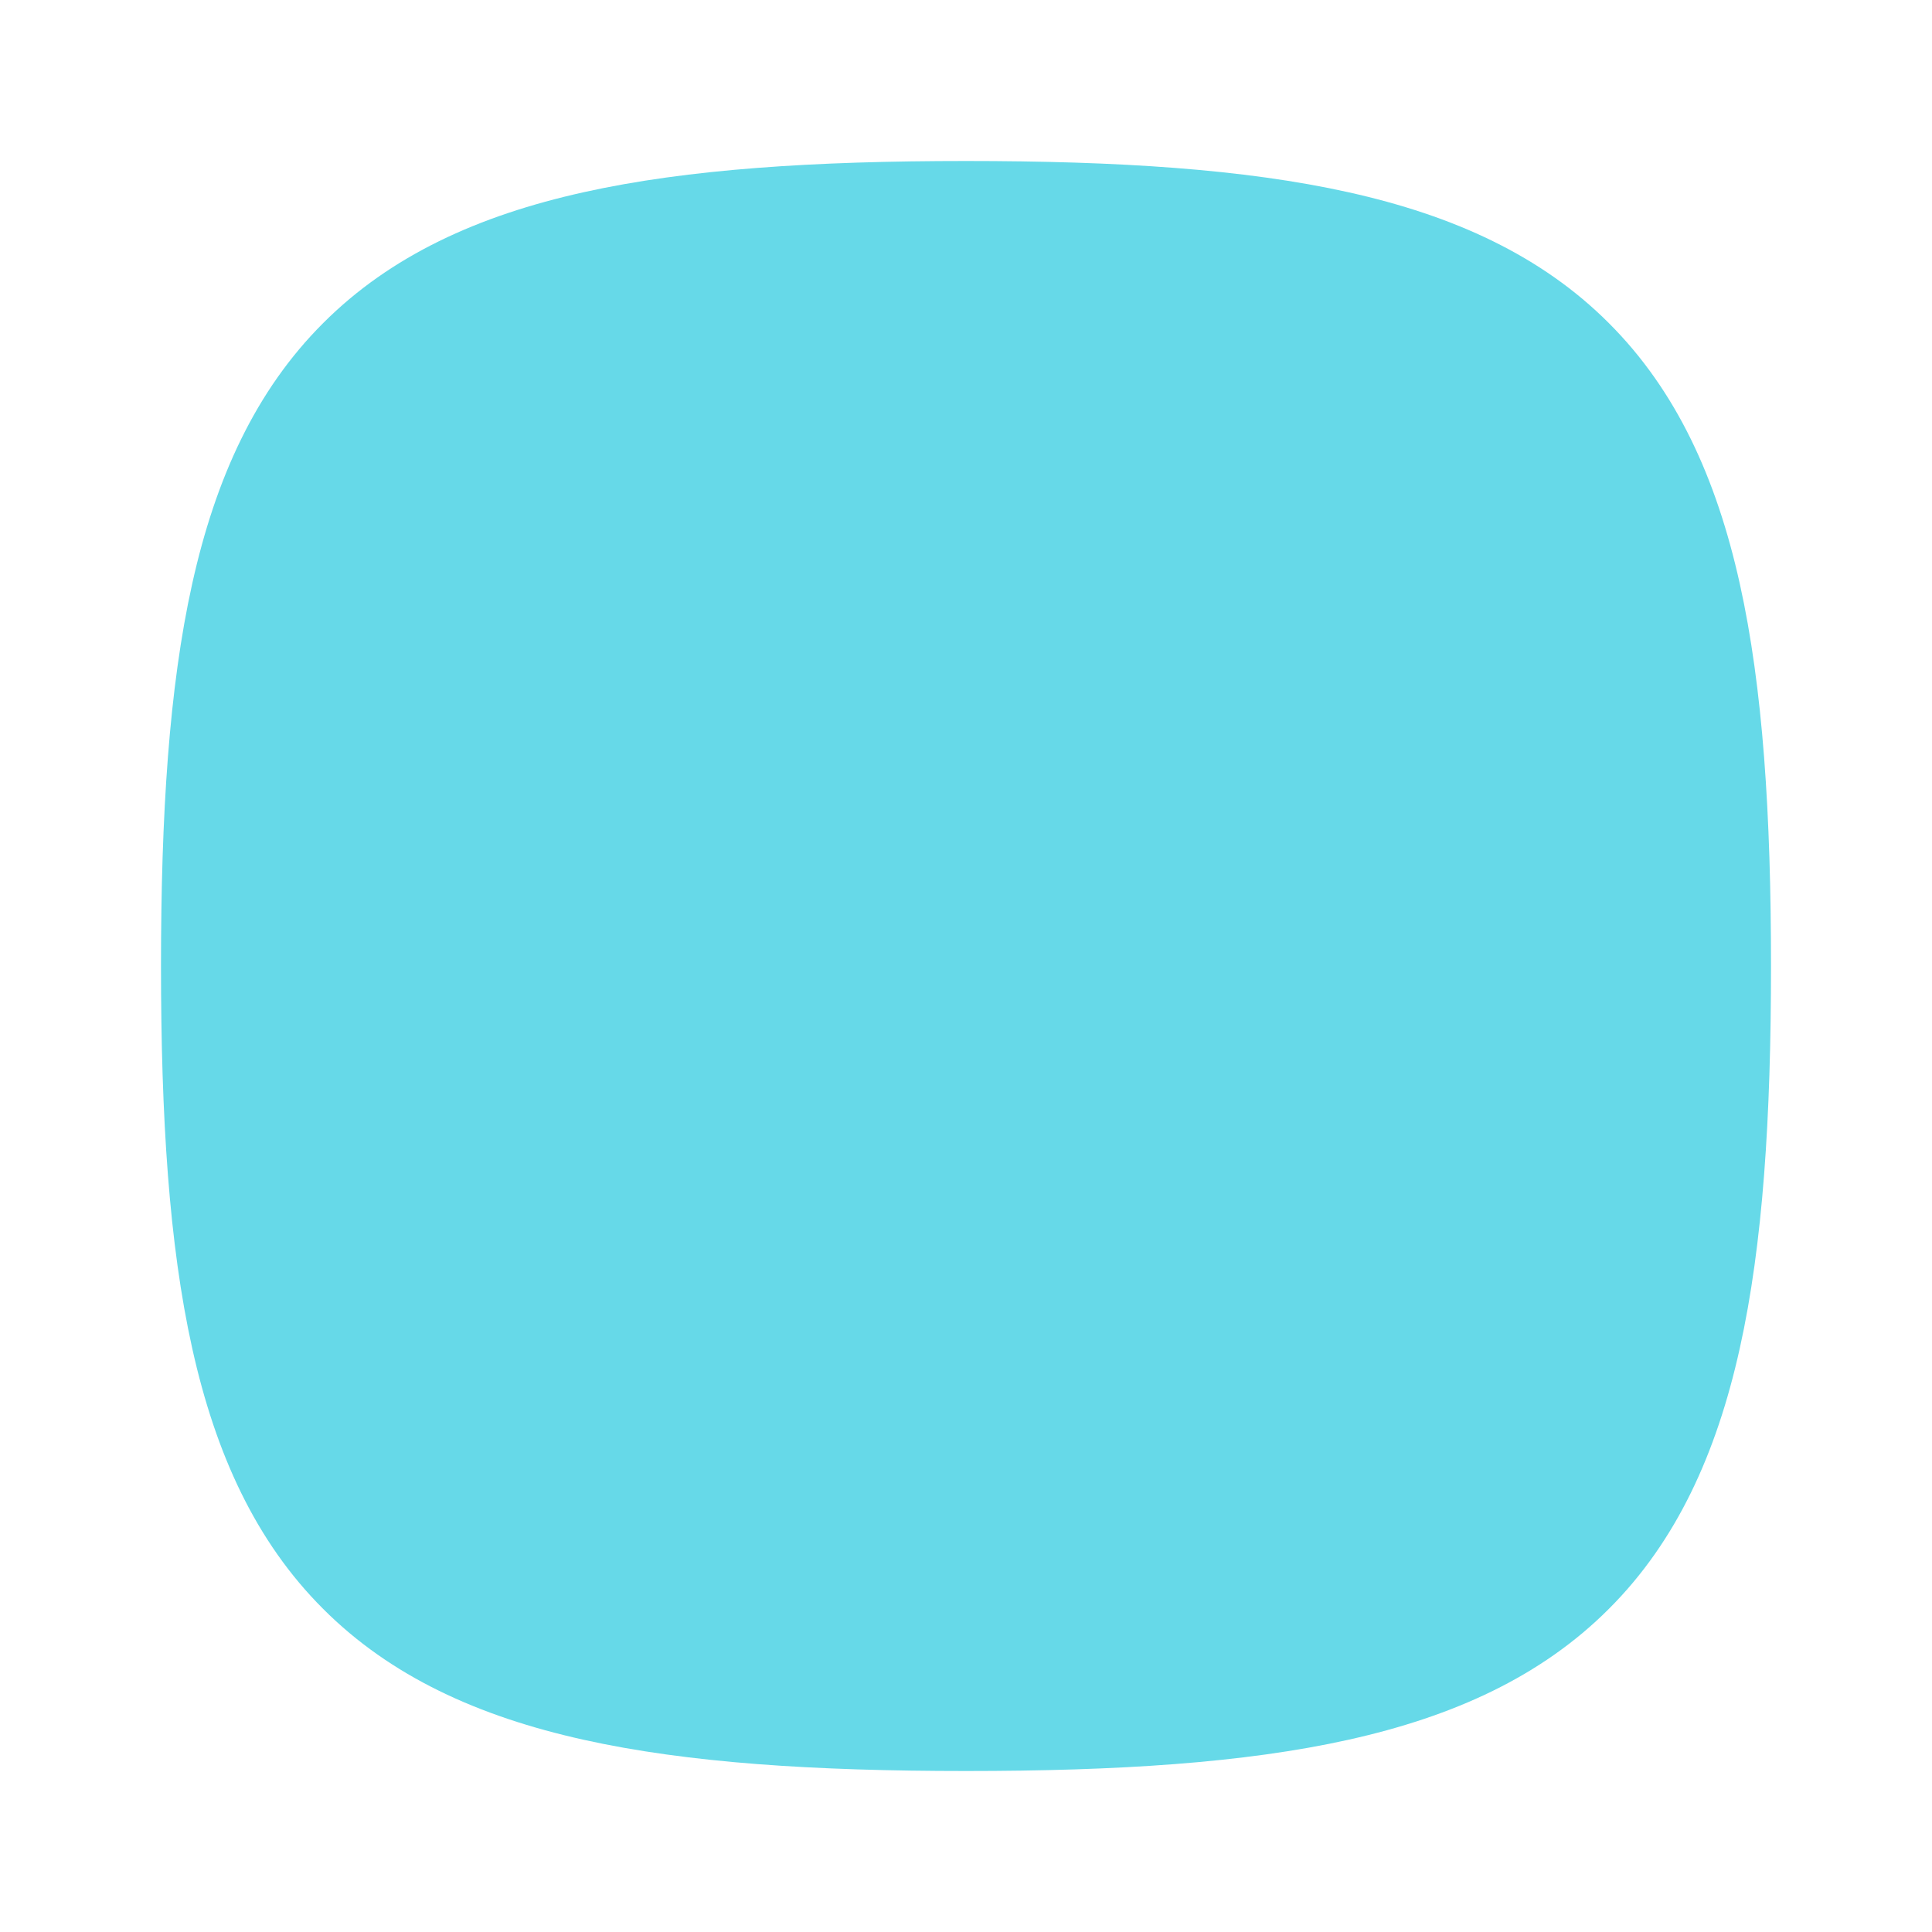
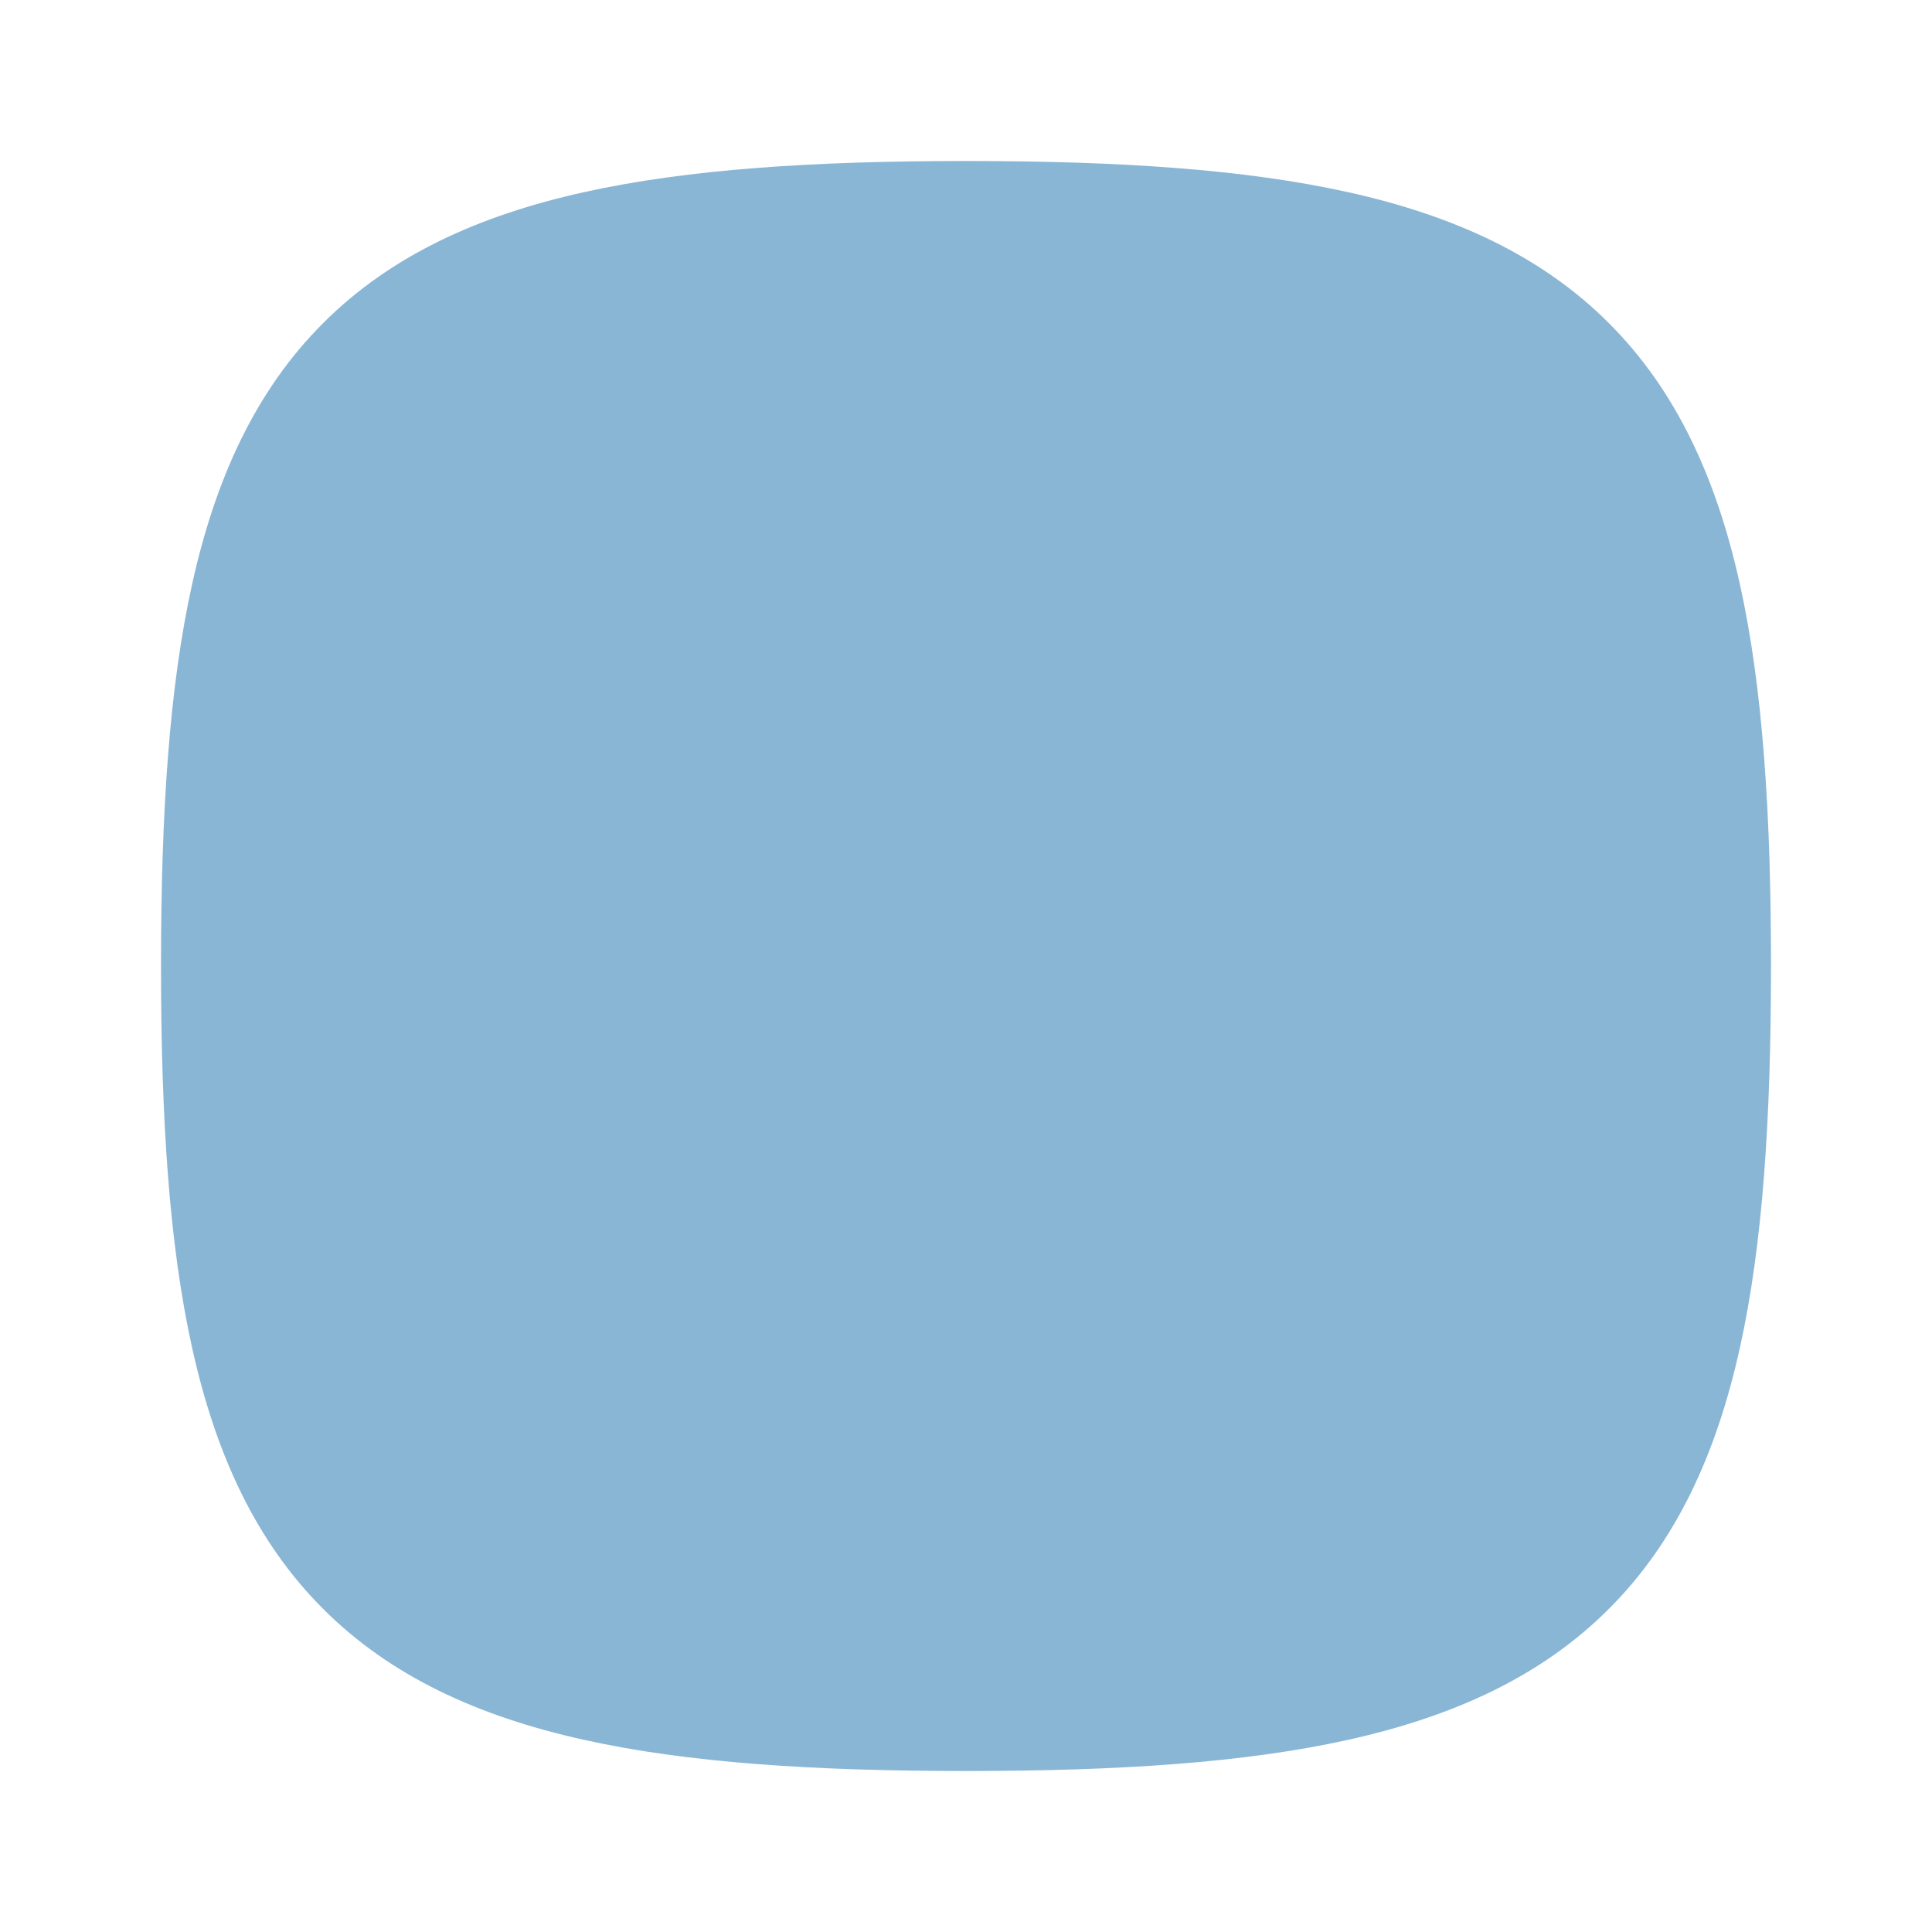
<svg xmlns="http://www.w3.org/2000/svg" width="800px" height="800px" viewBox="0 0 24 24" fill="none">
  <rect width="24" height="24" fill="" />
-   <path fill-rule="evenodd" clip-rule="evenodd" d="M7.25 2.388C8.549 2.099 10.124 2 12 2C13.876 2 15.451 2.099 16.75 2.388C18.06 2.679 19.149 3.176 19.986 4.014C20.824 4.851 21.321 5.94 21.612 7.25C21.901 8.549 22 10.124 22 12C22 13.876 21.901 15.451 21.612 16.75C21.321 18.06 20.824 19.149 19.986 19.986C19.149 20.824 18.06 21.321 16.75 21.612C15.451 21.901 13.876 22 12 22C10.124 22 8.549 21.901 7.25 21.612C5.94 21.321 4.851 20.824 4.014 19.986C3.176 19.149 2.679 18.06 2.388 16.75C2.099 15.451 2 13.876 2 12C2 10.124 2.099 8.549 2.388 7.25C2.679 5.94 3.176 4.851 4.014 4.014C4.851 3.176 5.94 2.679 7.25 2.388Z" fill="#66D9E8" />
+   <path fill-rule="evenodd" clip-rule="evenodd" d="M7.25 2.388C8.549 2.099 10.124 2 12 2C13.876 2 15.451 2.099 16.75 2.388C18.06 2.679 19.149 3.176 19.986 4.014C20.824 4.851 21.321 5.94 21.612 7.25C21.901 8.549 22 10.124 22 12C22 13.876 21.901 15.451 21.612 16.75C21.321 18.06 20.824 19.149 19.986 19.986C19.149 20.824 18.06 21.321 16.75 21.612C15.451 21.901 13.876 22 12 22C10.124 22 8.549 21.901 7.25 21.612C5.94 21.321 4.851 20.824 4.014 19.986C3.176 19.149 2.679 18.06 2.388 16.75C2.099 15.451 2 13.876 2 12C2 10.124 2.099 8.549 2.388 7.25C2.679 5.94 3.176 4.851 4.014 4.014C4.851 3.176 5.94 2.679 7.25 2.388Z" fill="#8AB6D6" />
</svg>
